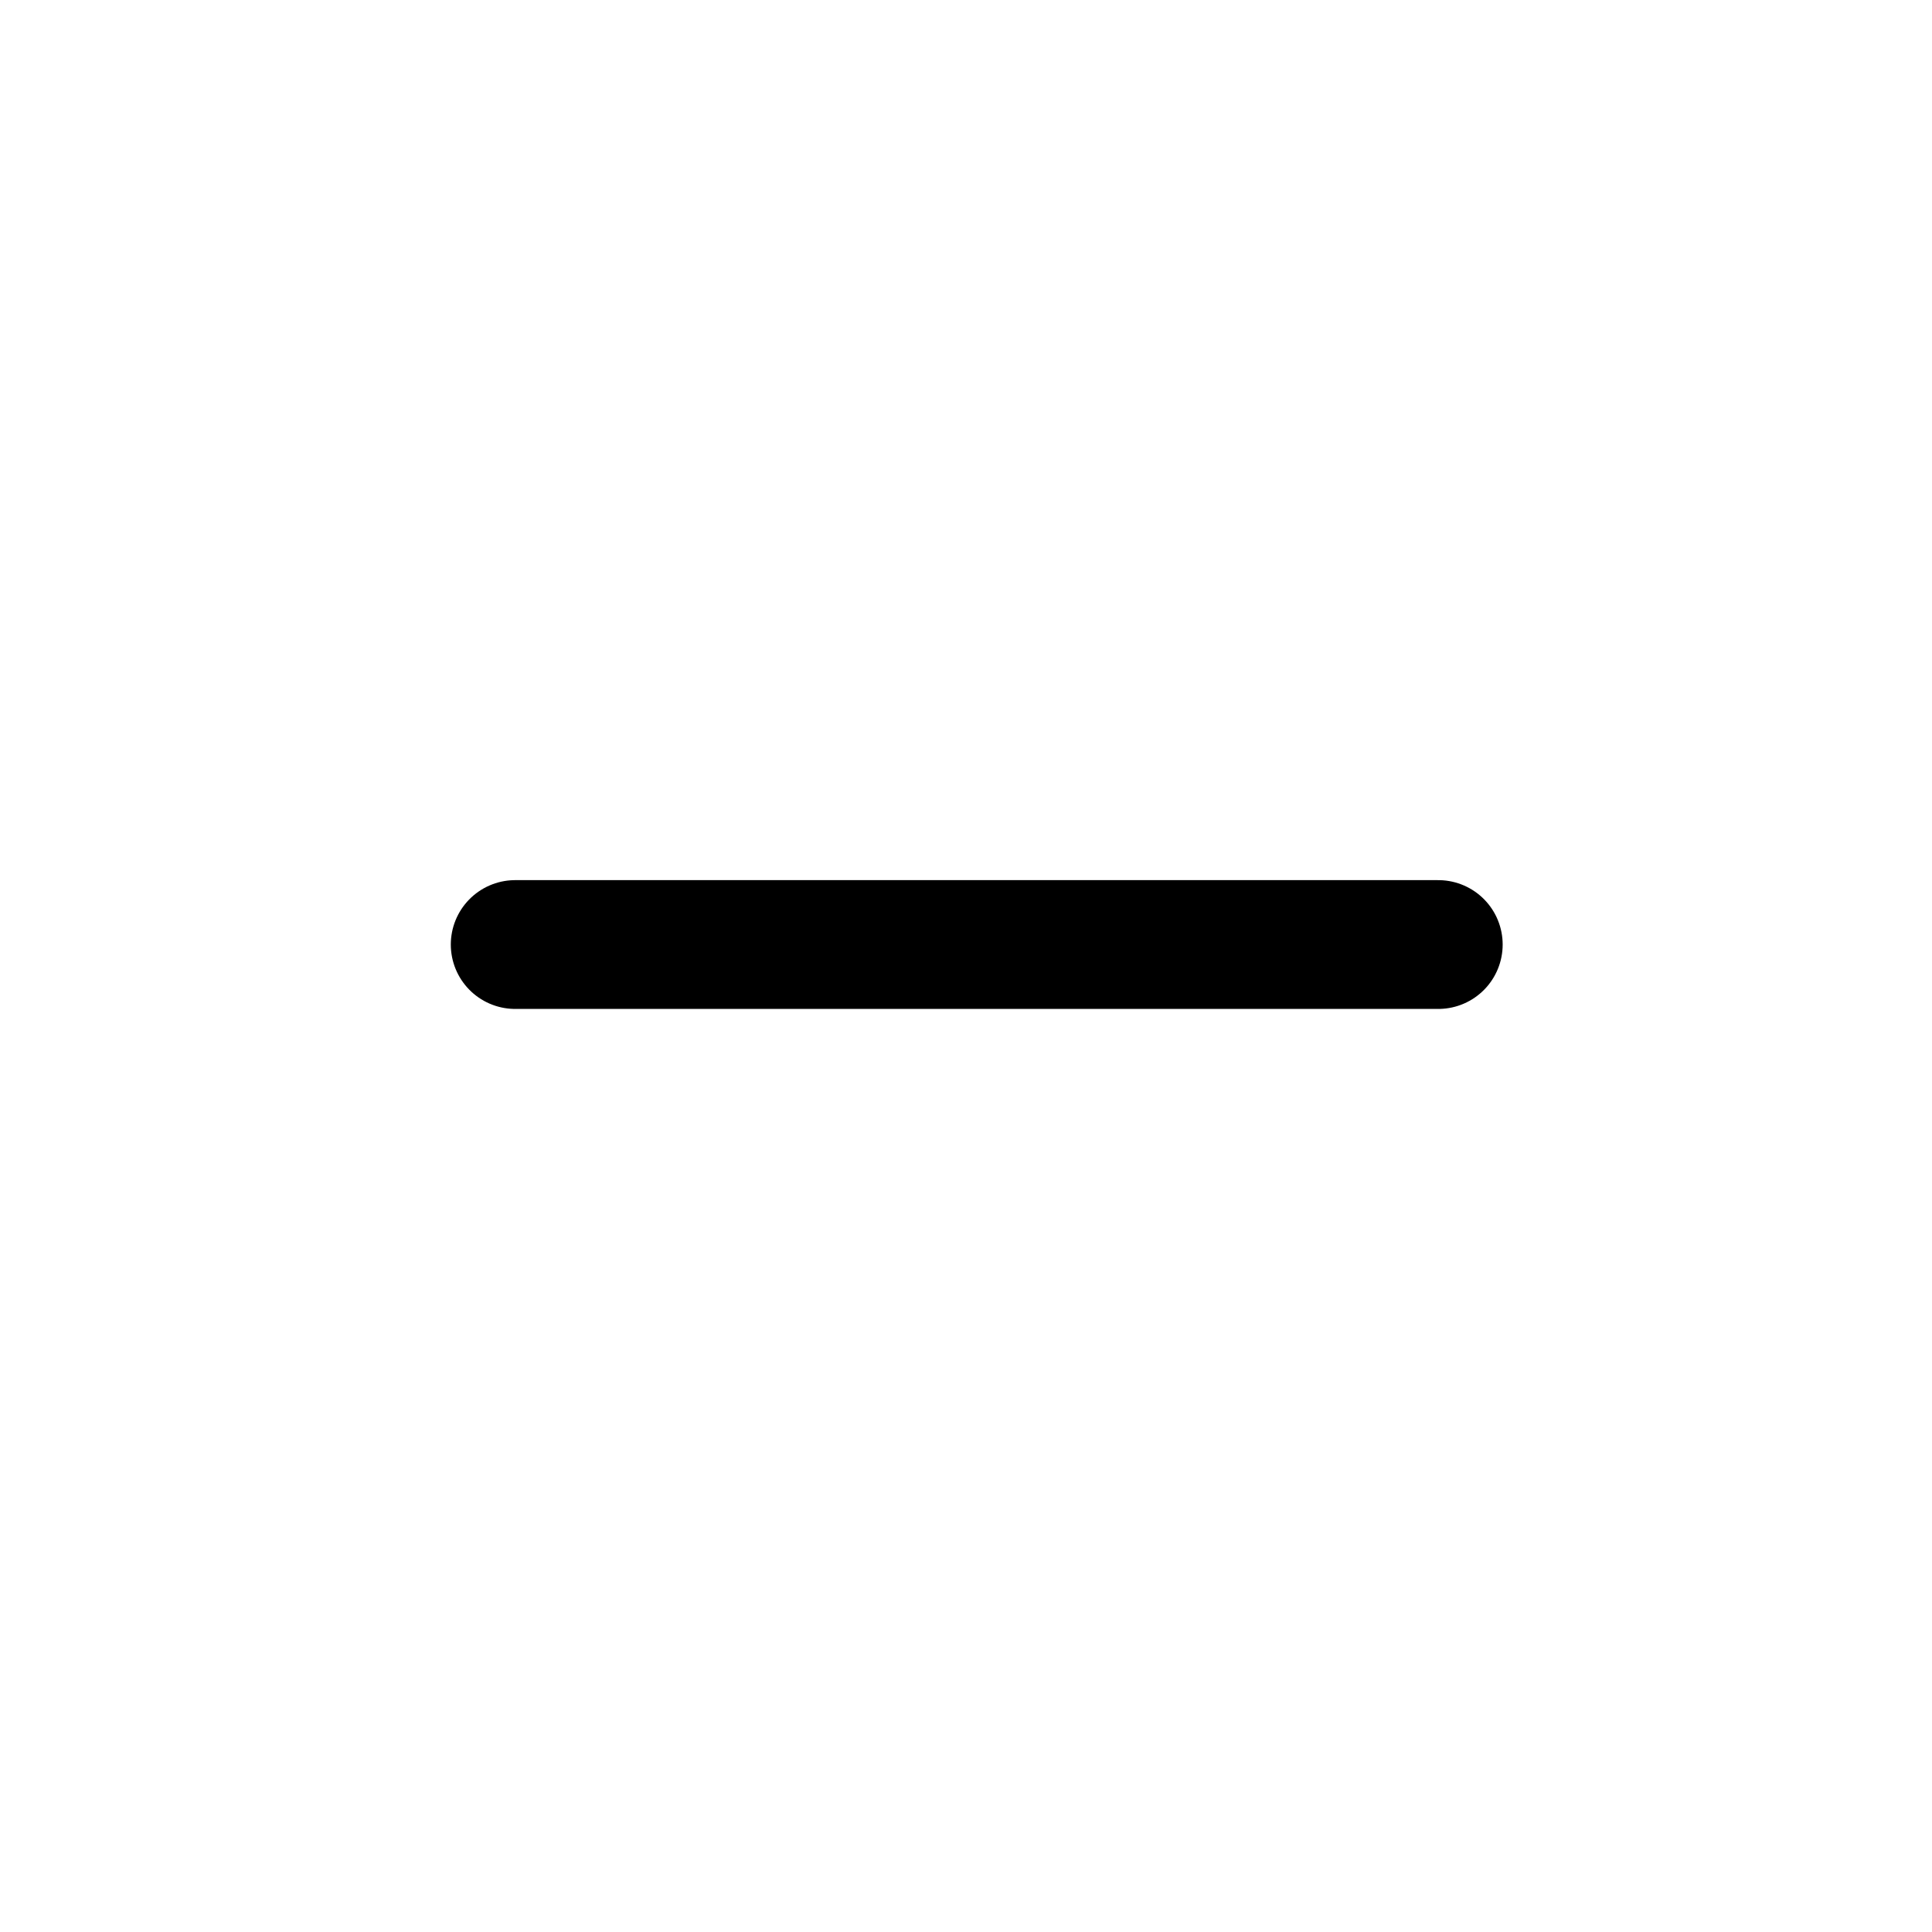
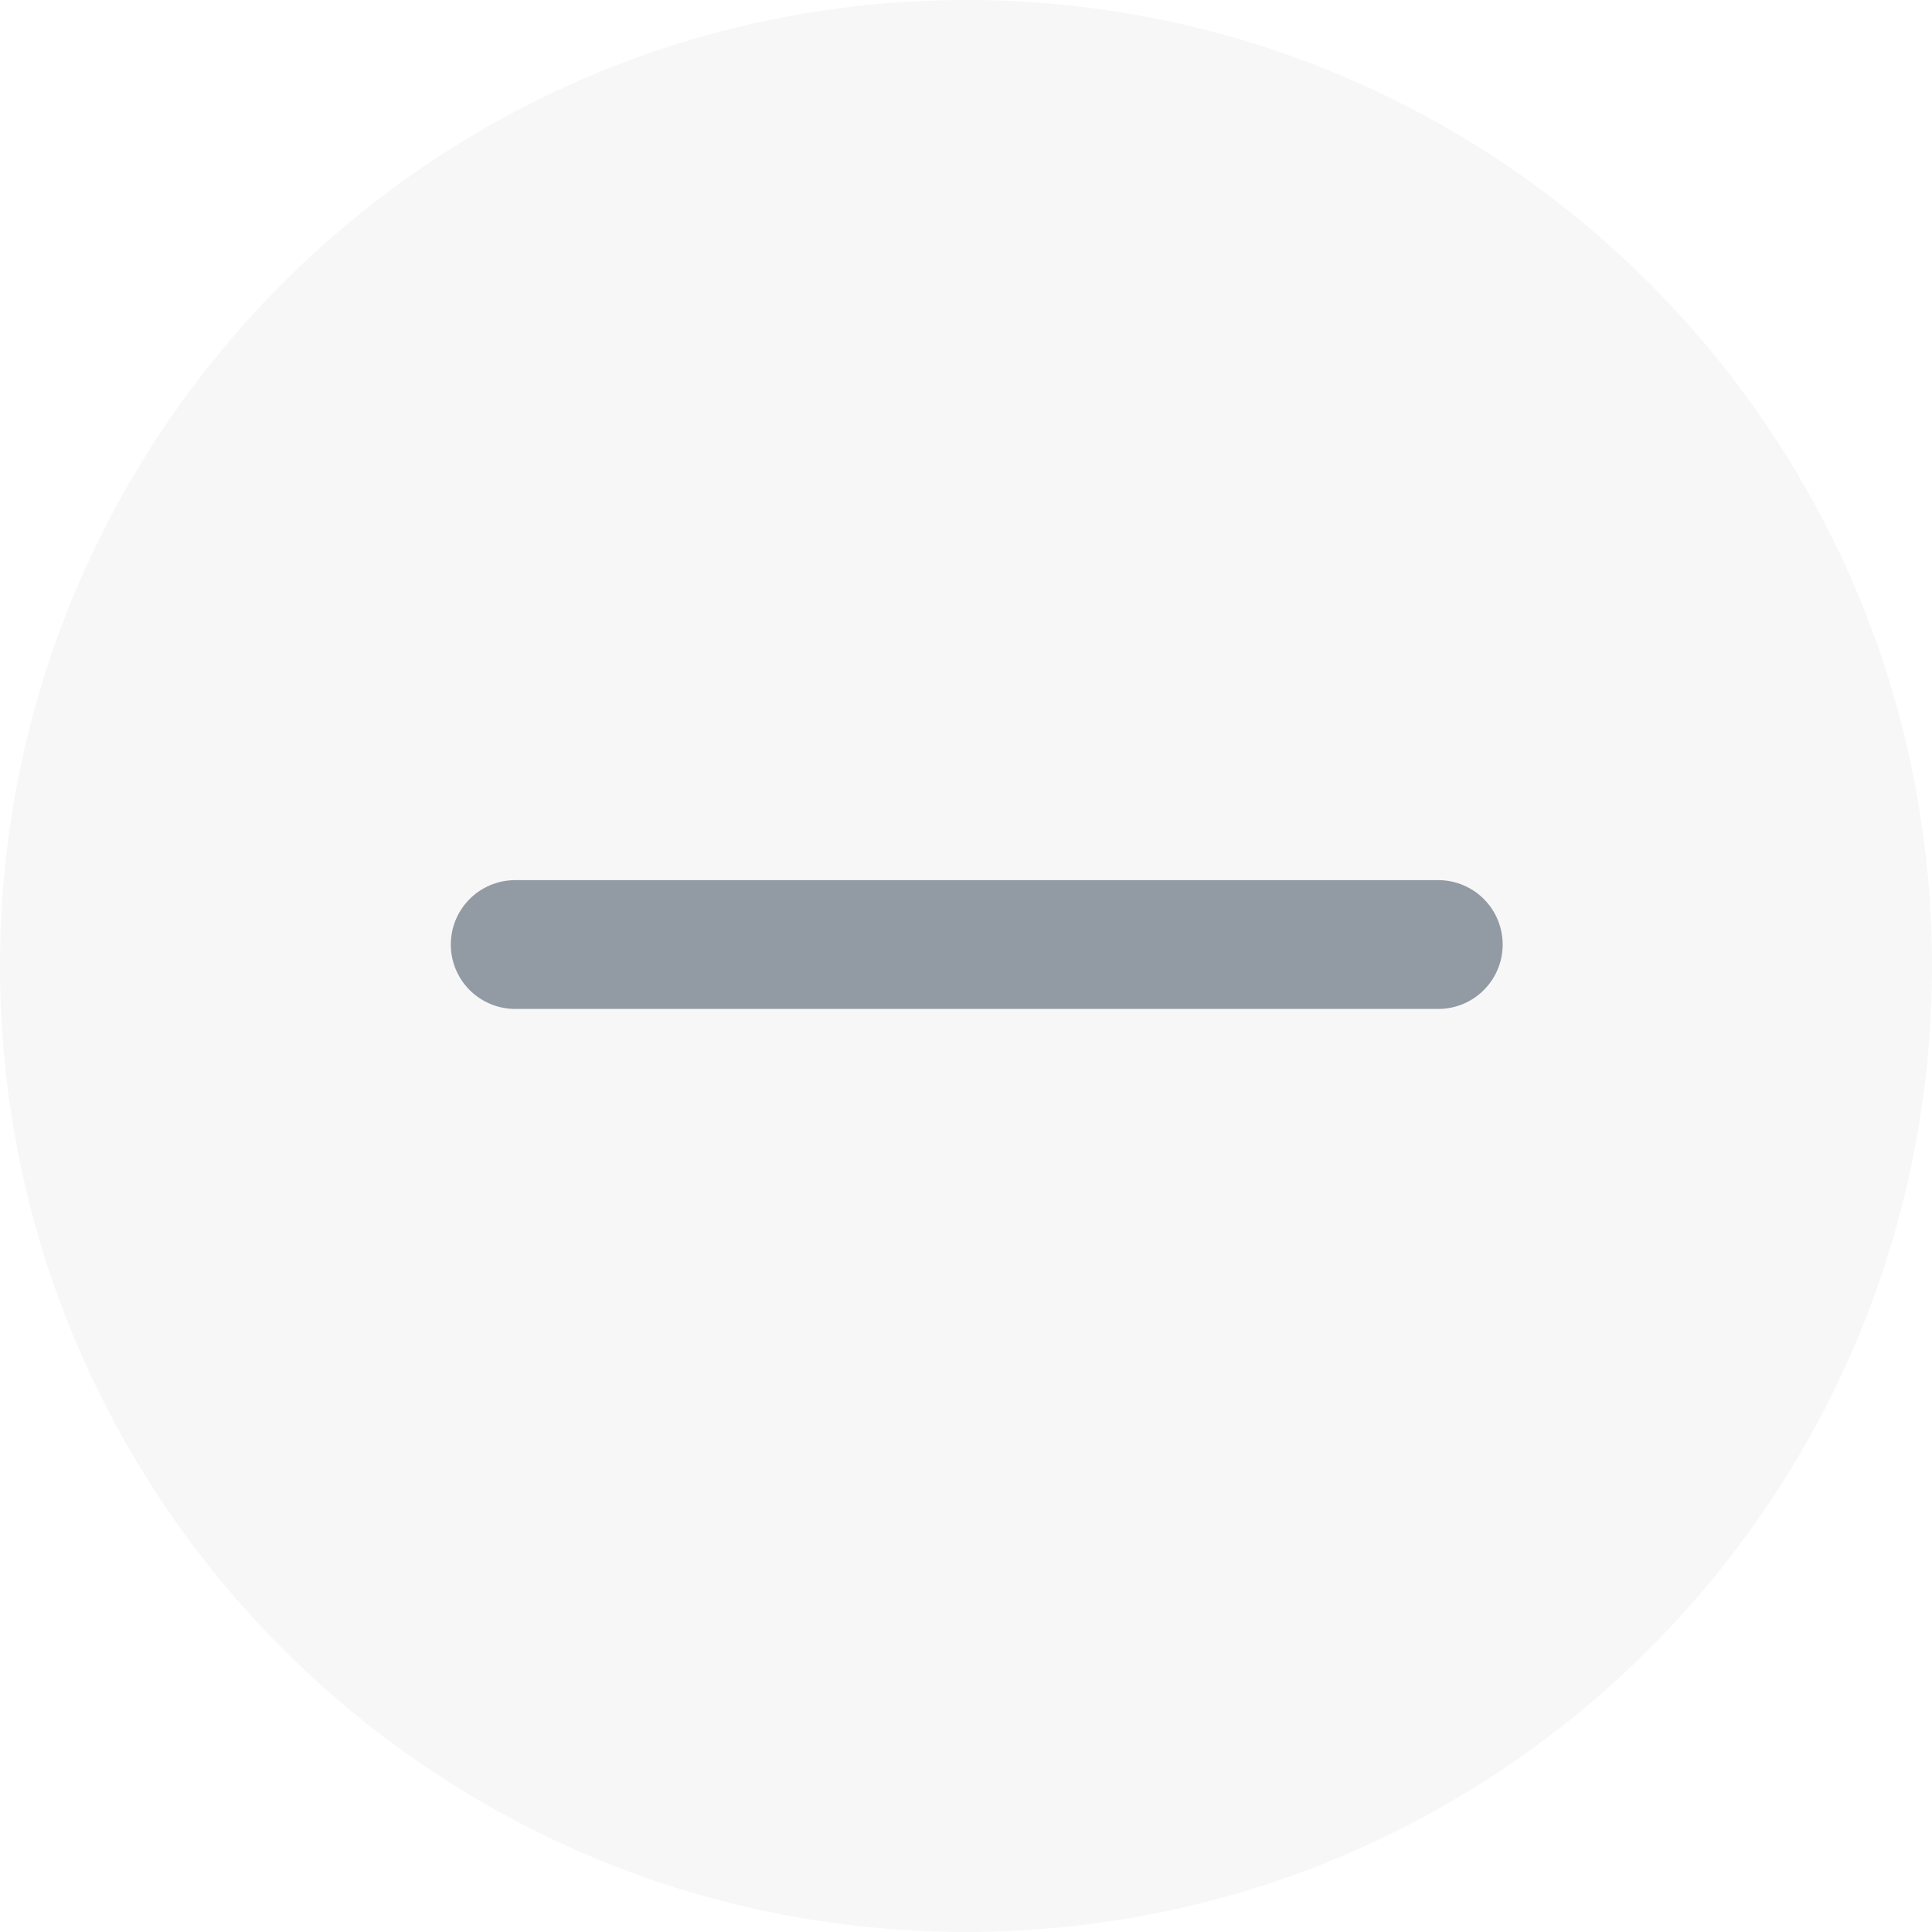
<svg xmlns="http://www.w3.org/2000/svg" preserveAspectRatio="none" width="100%" height="100%" overflow="visible" style="display: block;" viewBox="0 0 45 45" fill="none">
-   <g id="Group 2">
-     <path id="Vector 21" d="M33.5 22L12 22" stroke="currentColor" stroke-width="3" stroke-linecap="round" />
+   <g>
+     <circle cx="22.5" cy="22.5" r="22.5" fill="#D9D9D9" fill-opacity="0.2" />
+     <path d="M33.5 22L12 22" stroke="#929AA4" stroke-width="3" stroke-linecap="round" />
  </g>
</svg>
